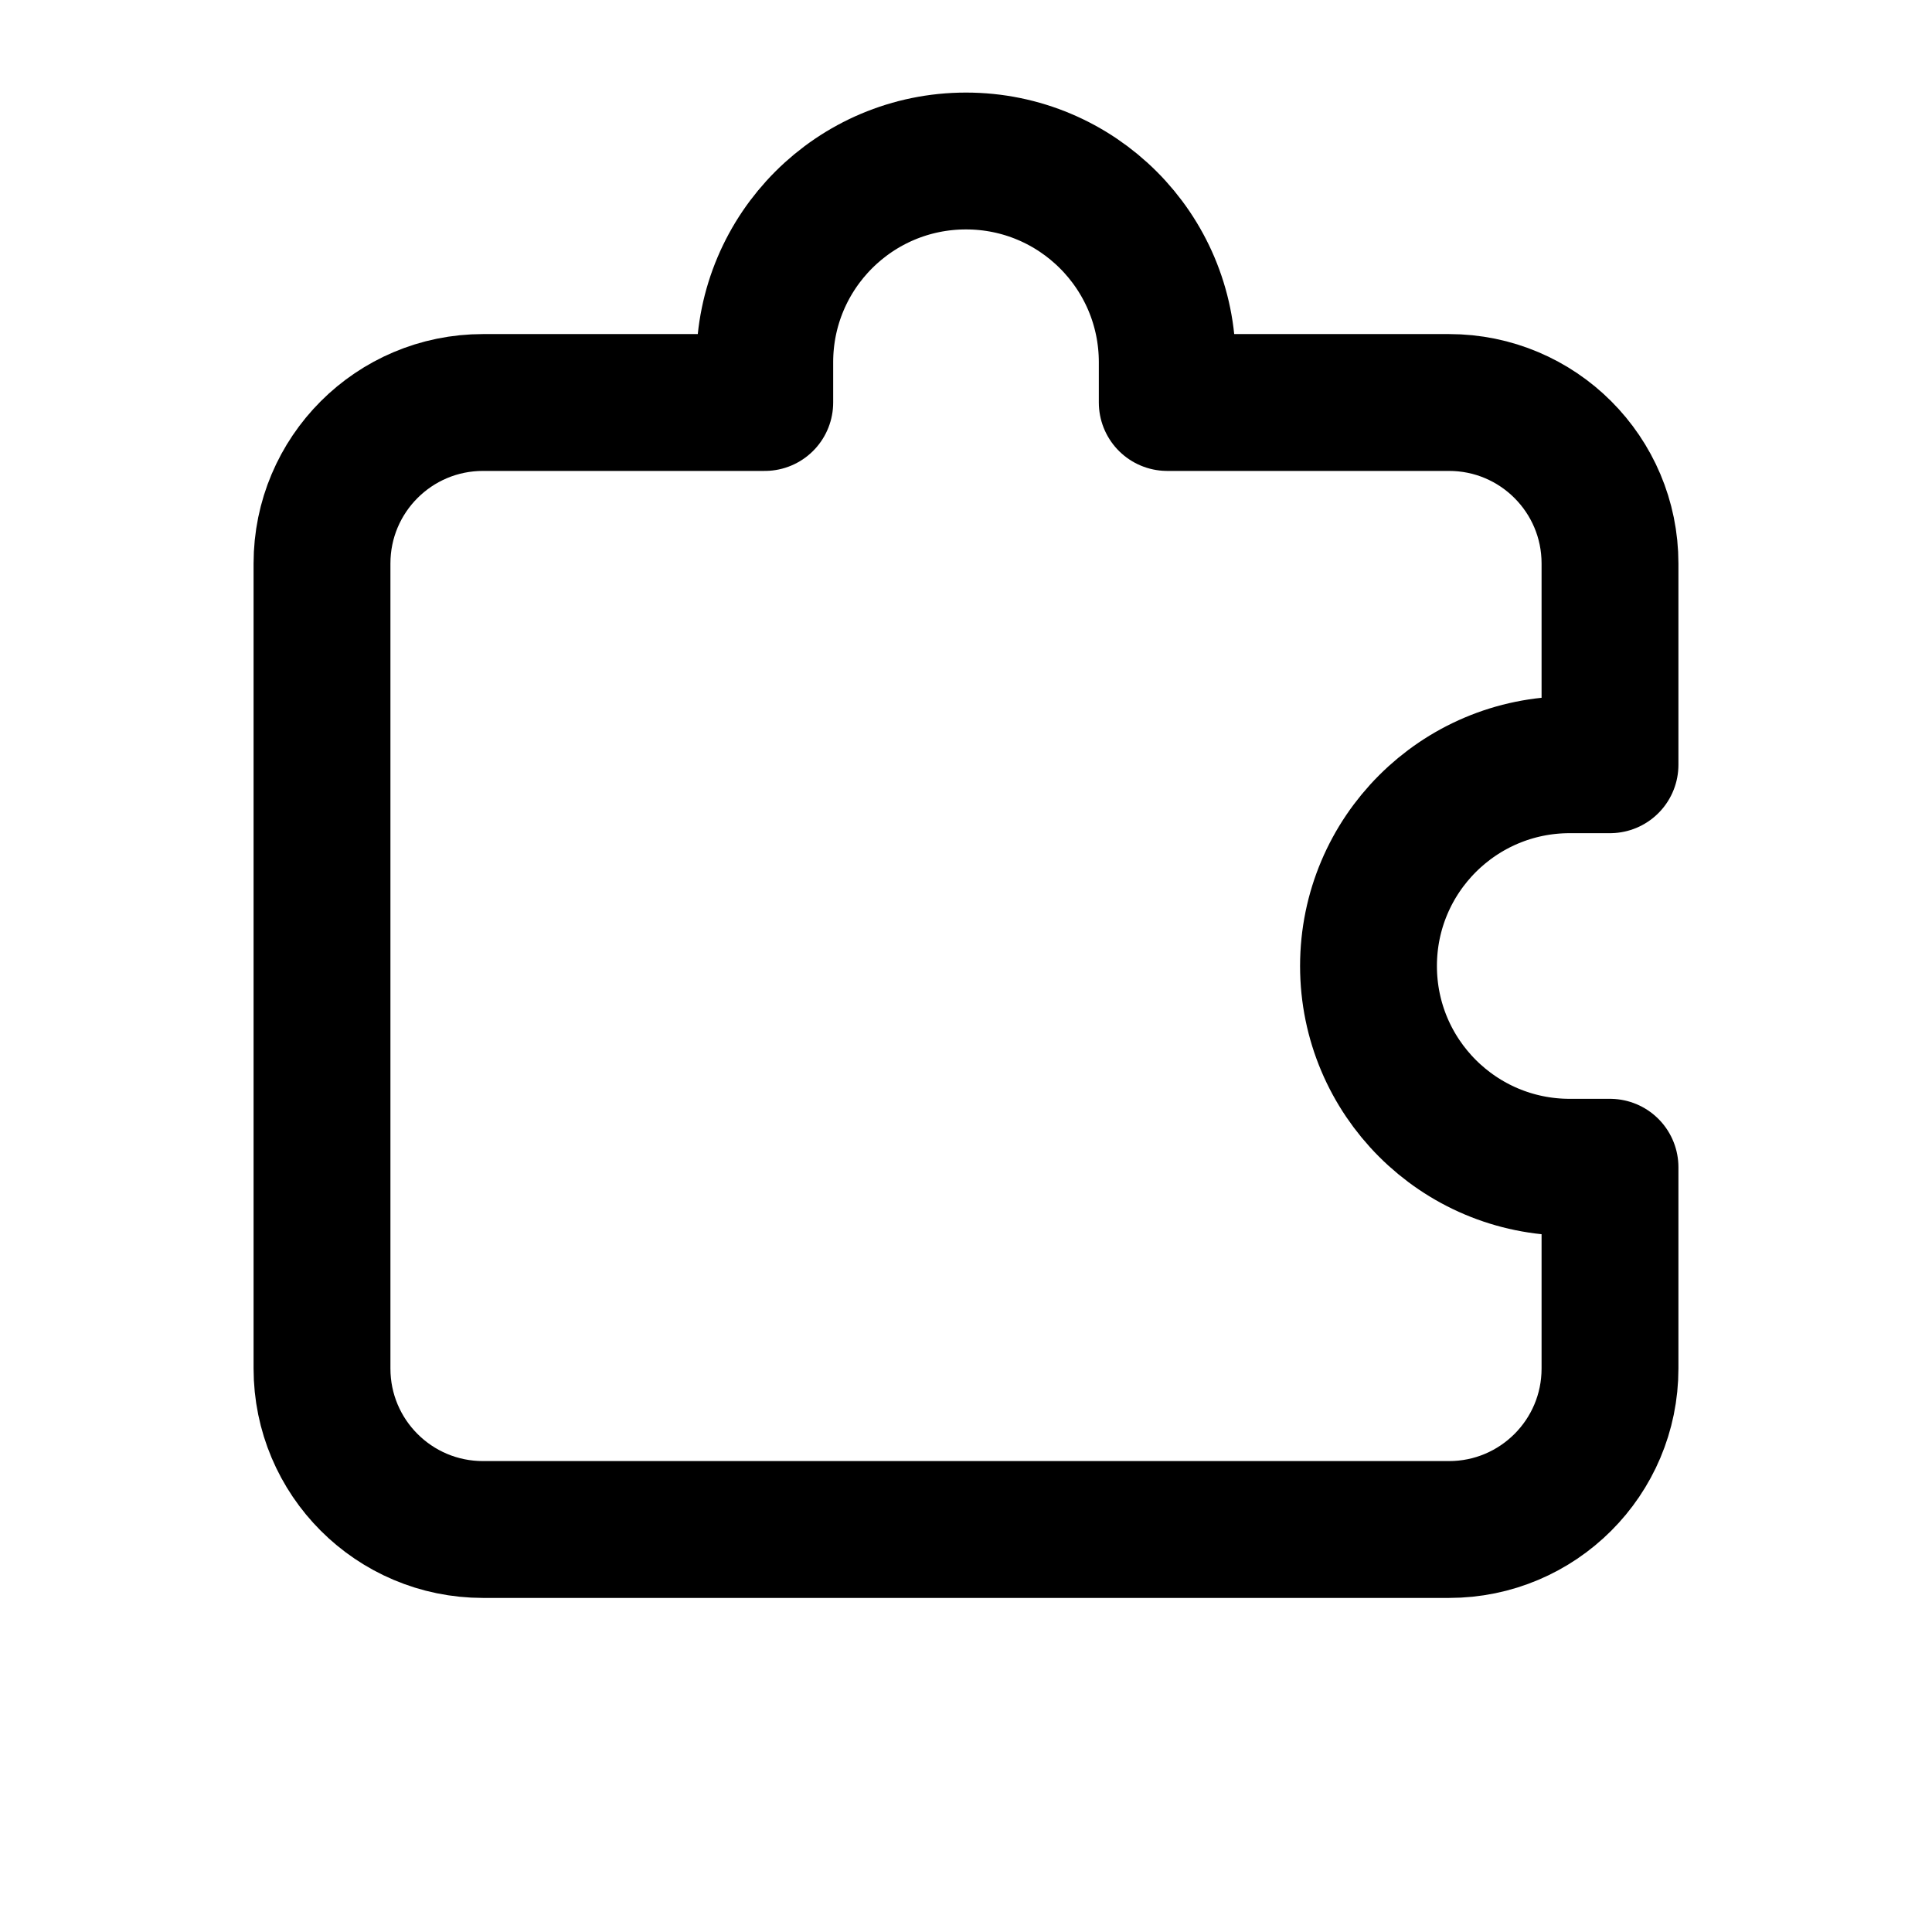
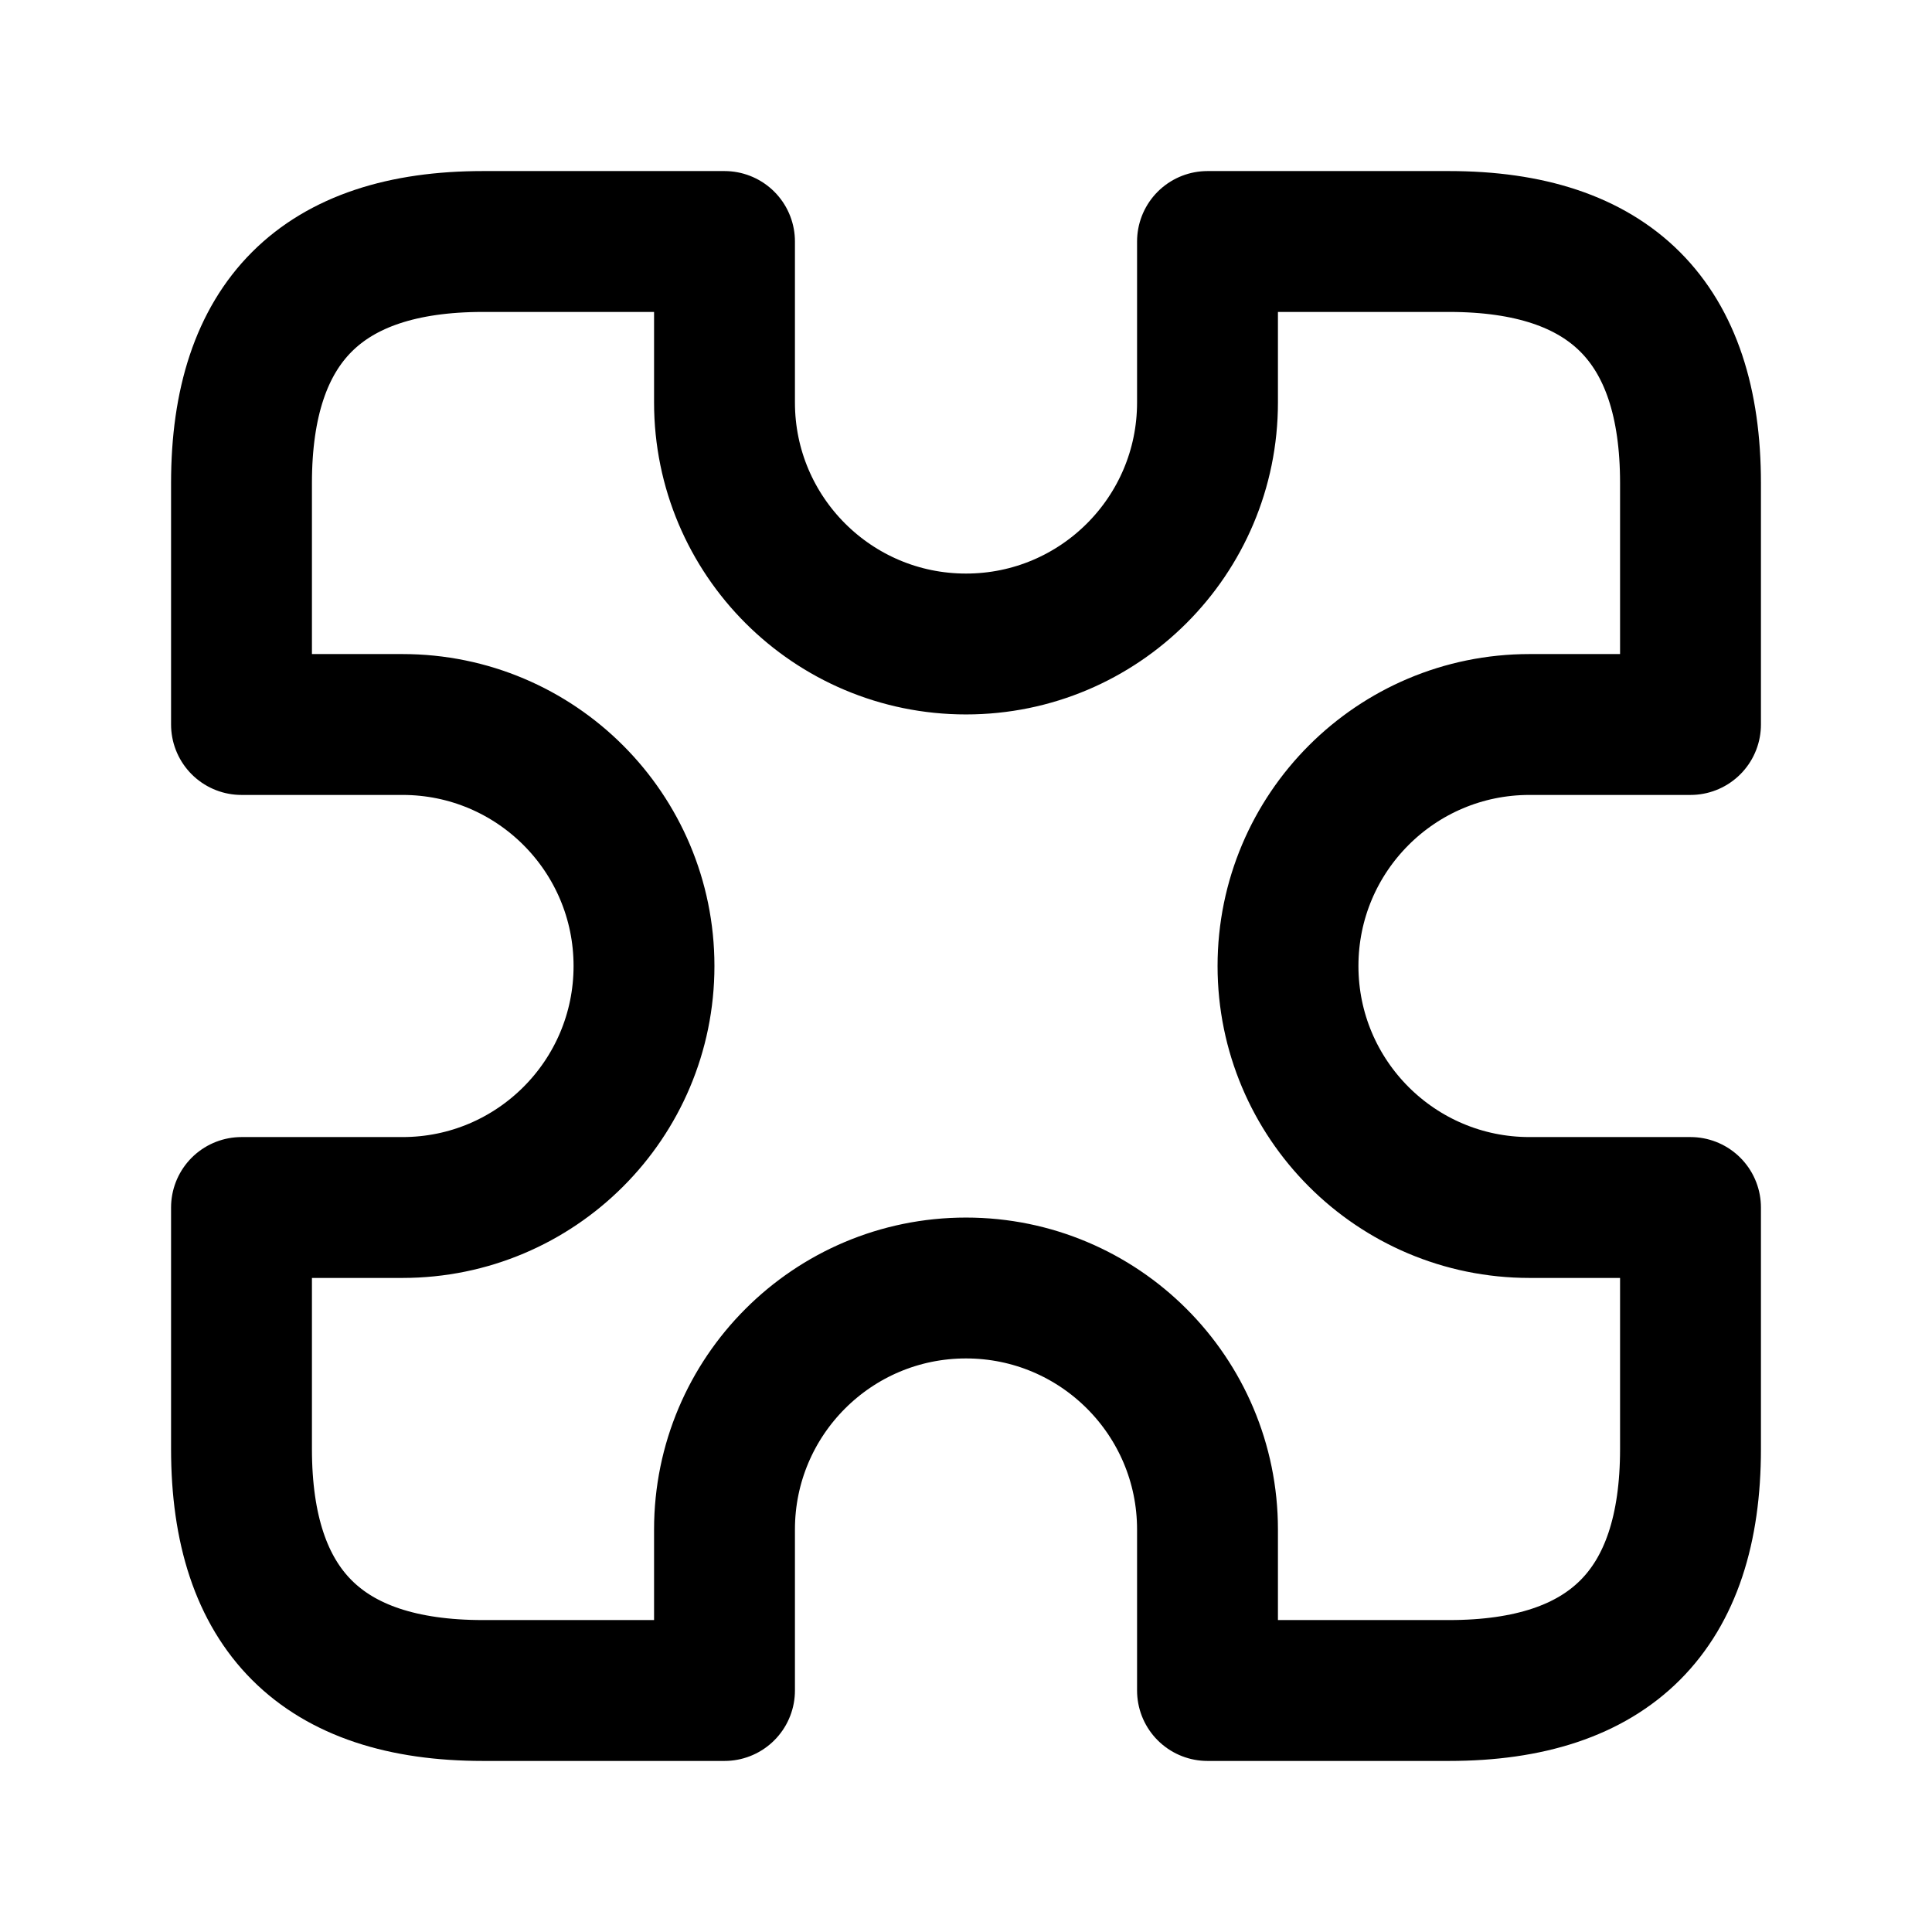
- <svg xmlns="http://www.w3.org/2000/svg" aria-hidden="true" width="24" height="24" viewBox="0 0 24 24" fill="none" stroke-linecap="round" stroke-linejoin="round">
-   <path d="M6 5H9.5V4.5C9.5 3.119 10.619 2 12 2C13.381 2 14.5 3.119 14.5 4.5V5H18C19.105 5 20 5.895 20 7V9.5H19.5C18.119 9.5 17 10.619 17 12C17 13.381 18.119 14.5 19.5 14.5H20V17C20 18.105 19.105 19 18 19H6C4.895 19 4 18.105 4 17V7C4 5.895 4.895 5 6 5Z" stroke="currentColor" stroke-width="1.7" stroke-linecap="round" stroke-linejoin="round" />
+ <svg xmlns="http://www.w3.org/2000/svg" viewBox="0 0 24 24" fill="none" stroke="currentColor" stroke-width="1.75" stroke-linecap="round" stroke-linejoin="round">
+   <path d="M9 3H6C4 3 3 4 3 6v3h2a3 3 0 0 1 0 6H3v3c0 2 1 3 3 3h3v-2a3 3 0 0 1 6 0v2h3c2 0 3-1 3-3v-3h-2a3 3 0 0 1 0-6h2V6c0-2-1-3-3-3h-3v2a3 3 0 0 1-6 0V3Z" />
</svg>
